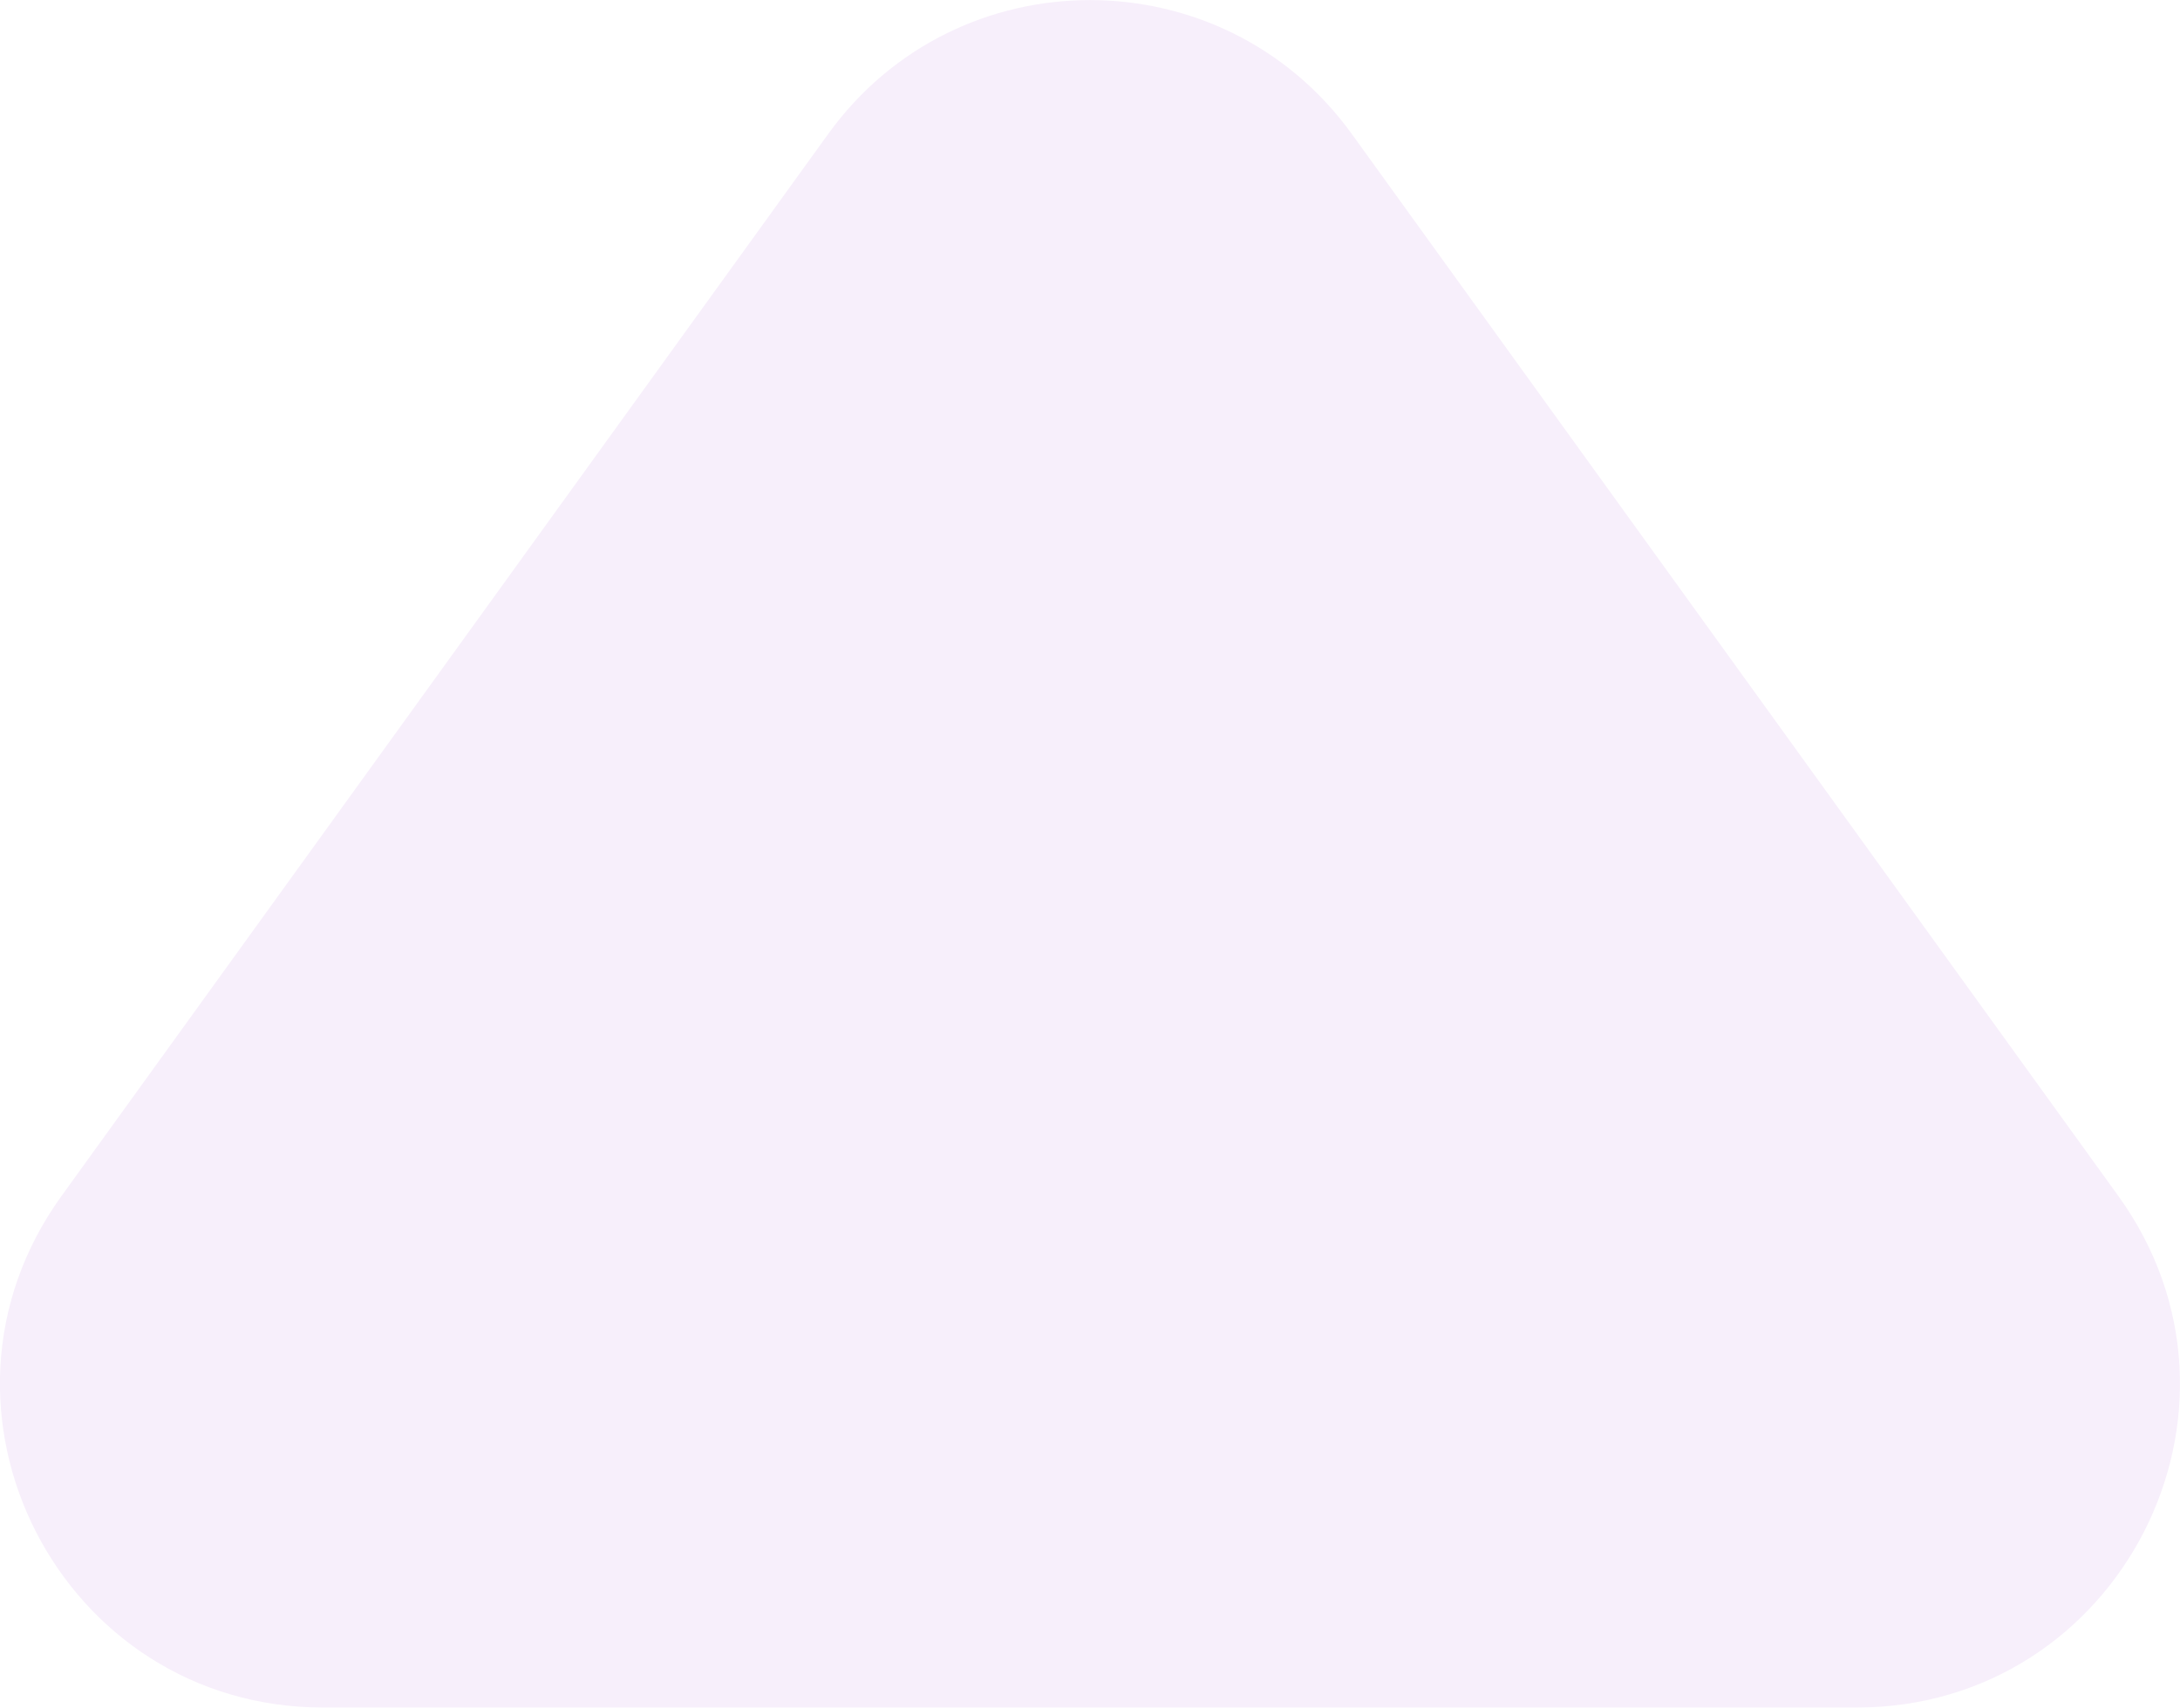
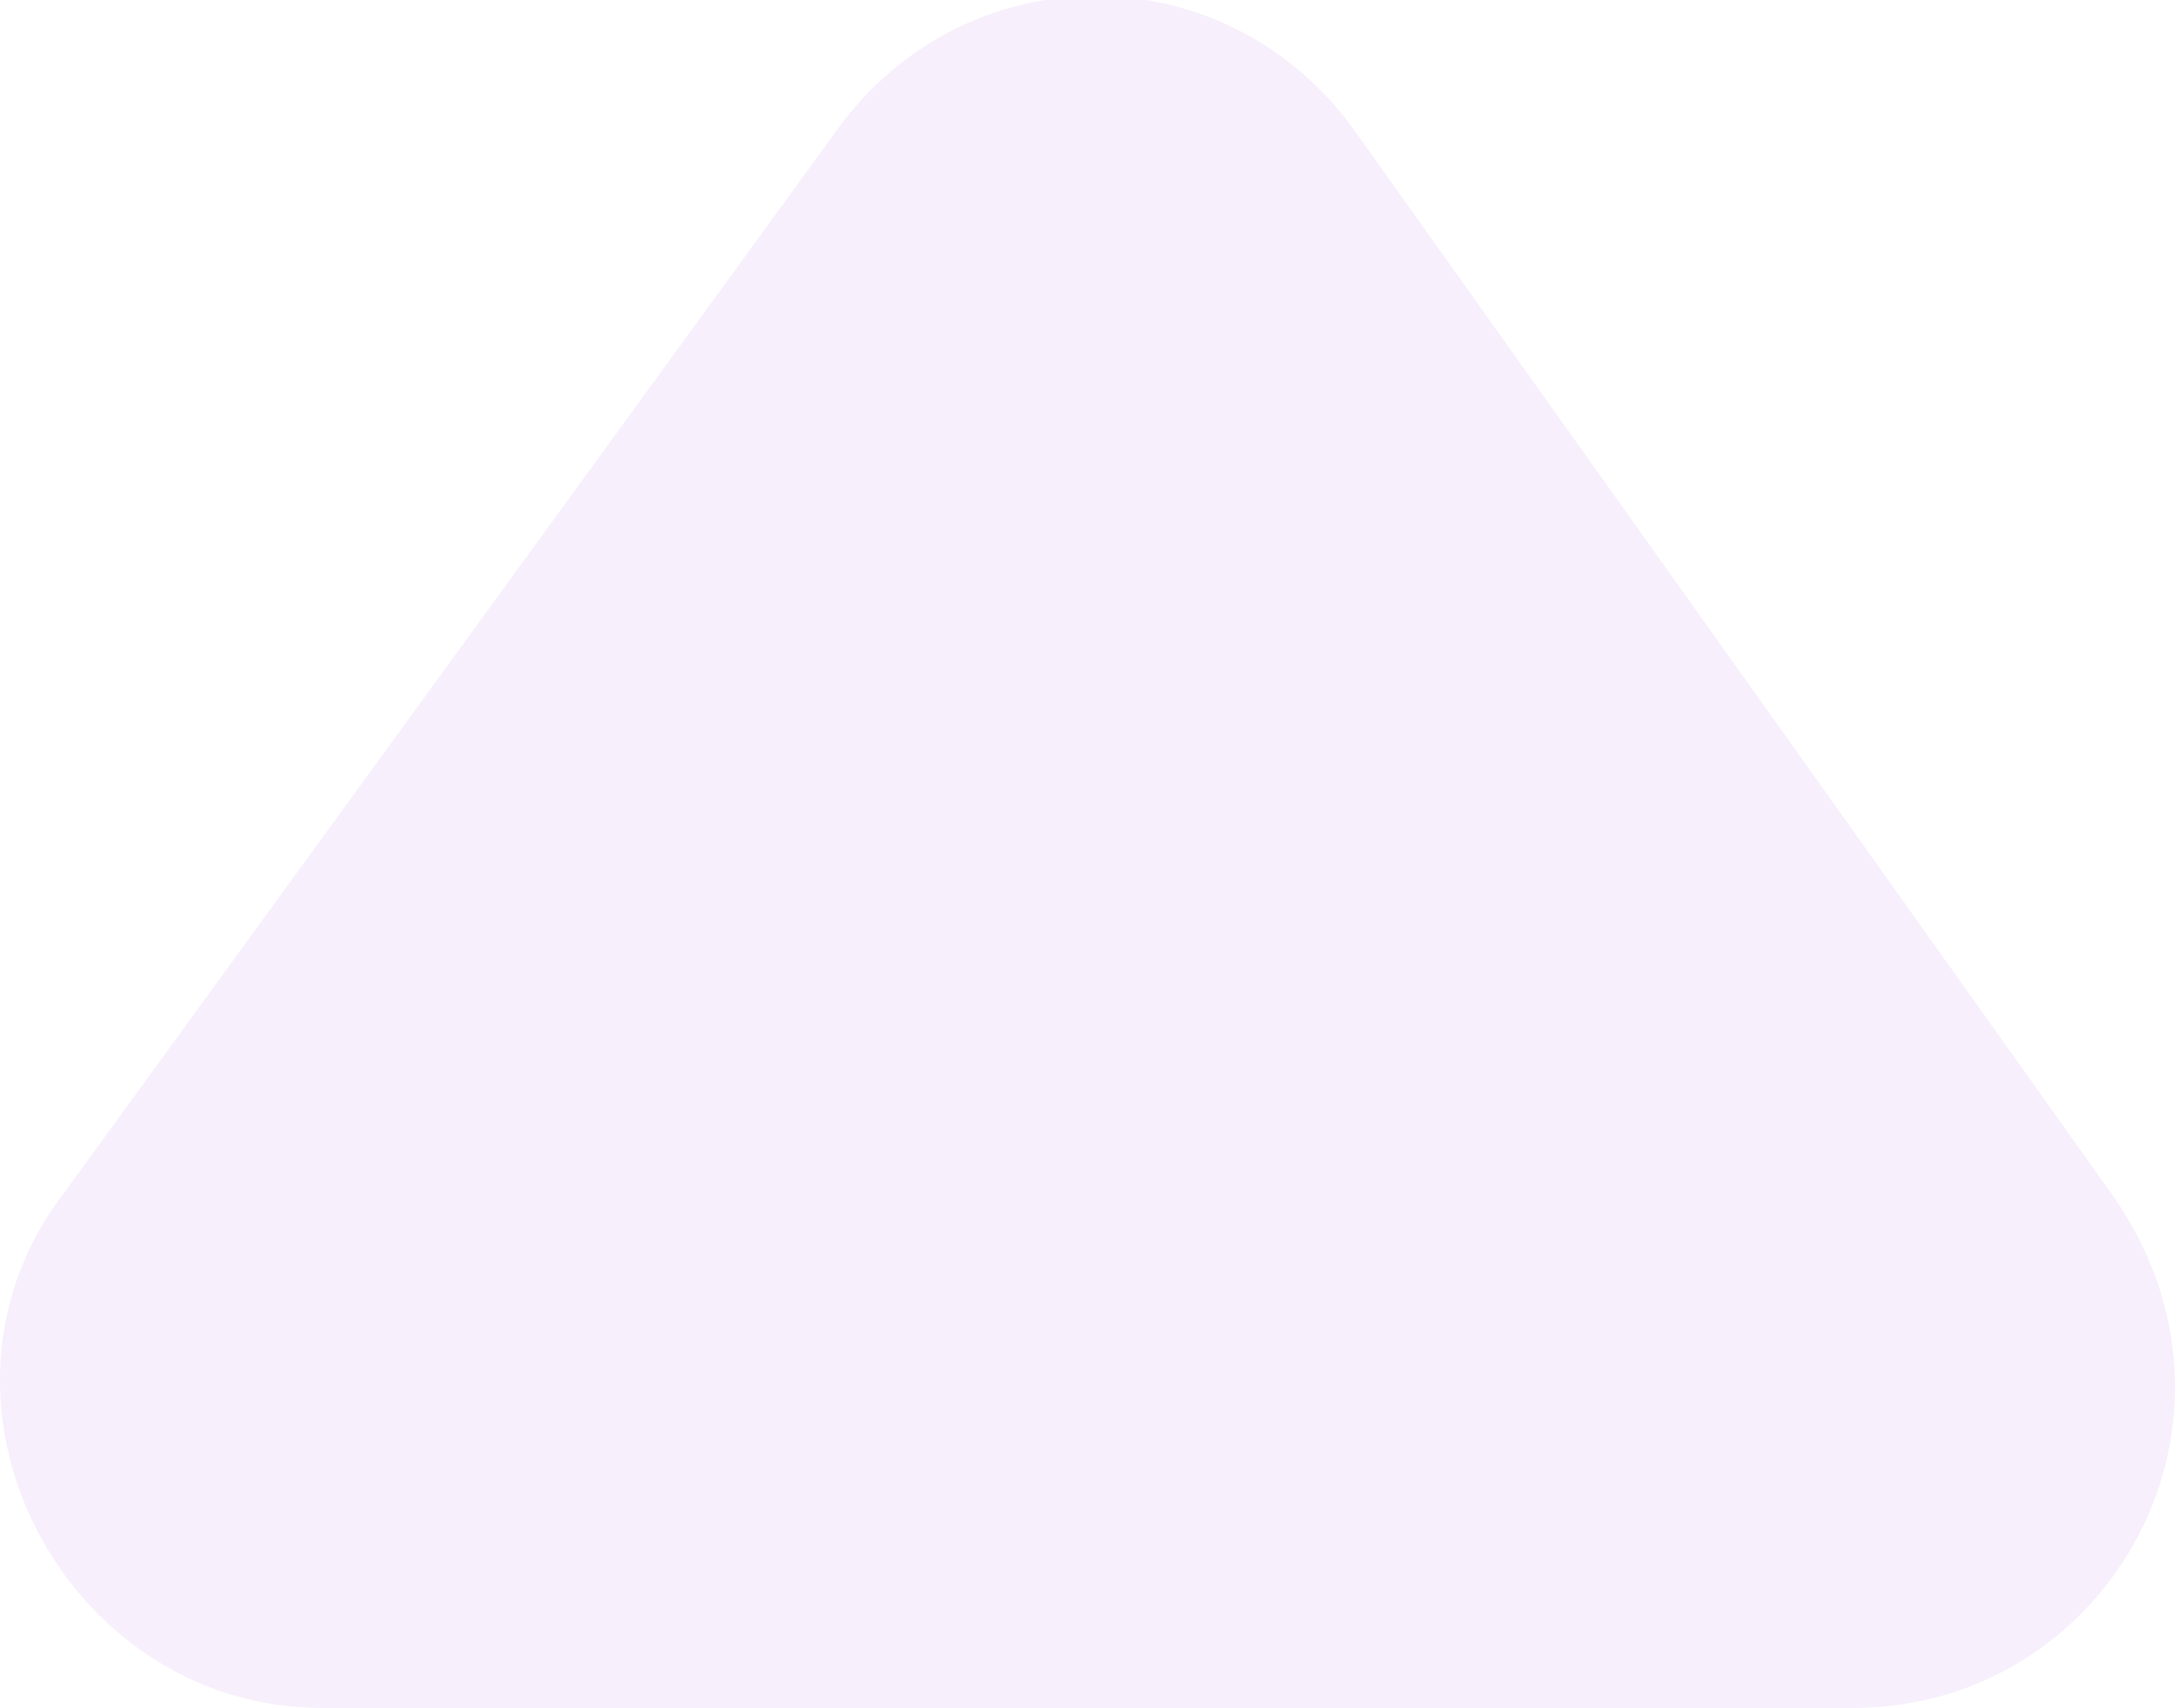
- <svg xmlns="http://www.w3.org/2000/svg" id="Calque_1" version="1.1" viewBox="0 0 13.508 10.582">
+ <svg xmlns="http://www.w3.org/2000/svg" version="1.1" viewBox="0 0 13.5 10.6">
  <defs>
    <style>
-       .st0 {
+       .cls-1 {
        fill: #f7effb;
      }
    </style>
  </defs>
-   <path class="st0" d="M5.132.83c.798-1.106,2.445-1.106,3.244,0l4.75,6.582c.955,1.323.009,3.17-1.622,3.17H2.003c-1.631,0-2.576-1.848-1.622-3.17L5.132.83Z" />
+   <g>
+     <g id="Calque_1">
+       <path class="cls-1" d="M8.4.8c-.8-1.1-2.4-1.1-3.2,0L.4,7.4c-1,1.3,0,3.2,1.6,3.2h9.5c1.6,0,2.6-1.8,1.6-3.2L8.4.8Z" />
+     </g>
+   </g>
</svg>
